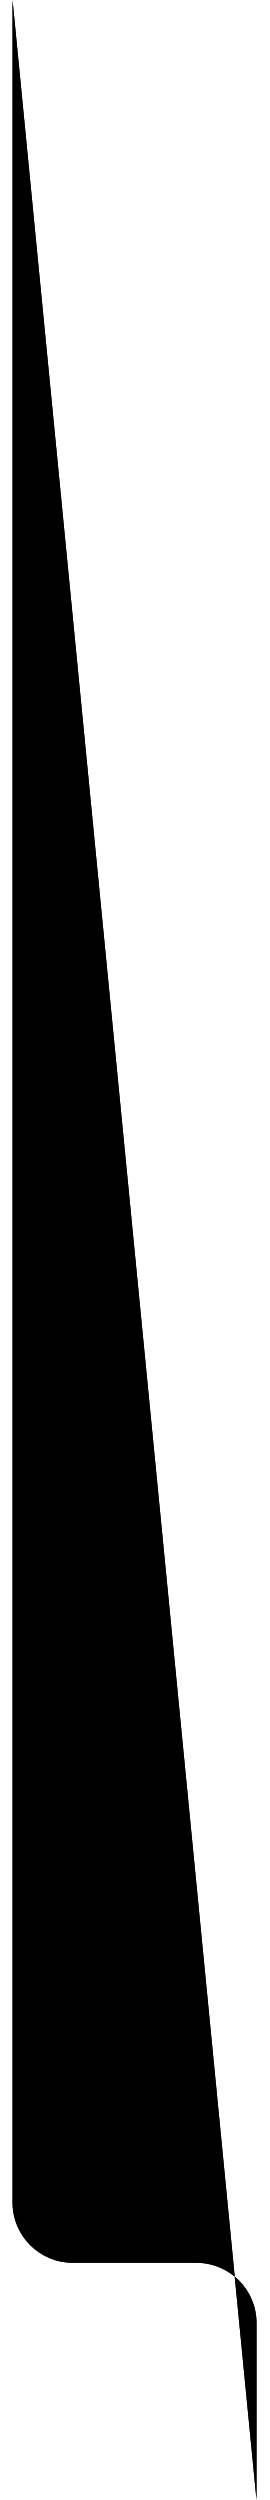
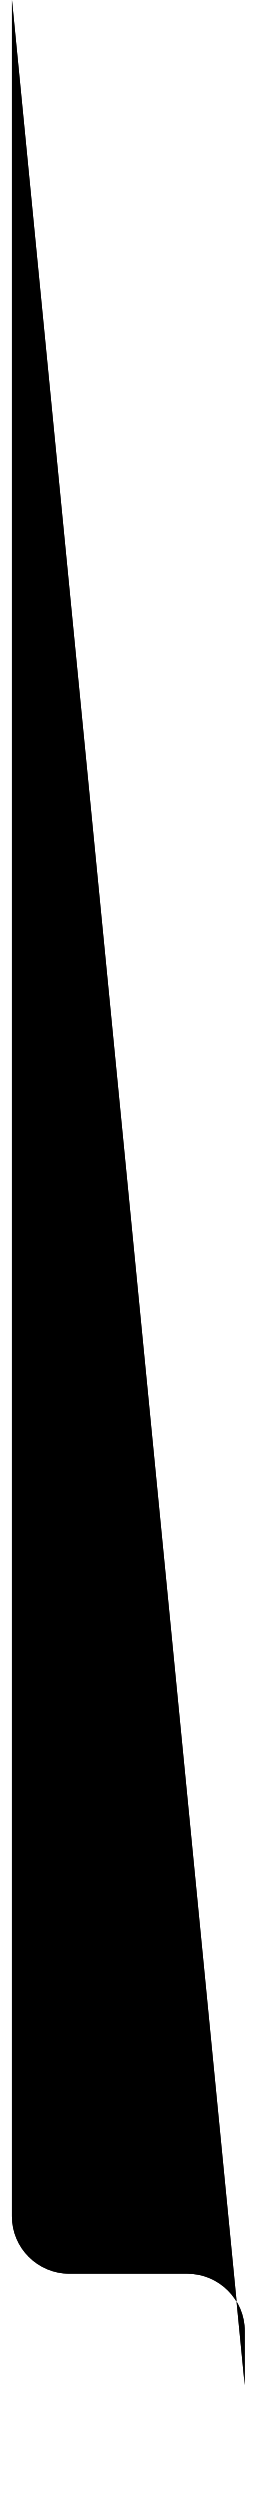
- <svg xmlns="http://www.w3.org/2000/svg" id="section3-pipe-small" class="pipe -small" viewBox="0 0 107.4 997">
-   <path class="background" d="M5 0v878.4c0 13.3 10.8 24 24 24h49.3c13.3 0 24 10.8 24 24V997" />
-   <path class="foreground" d="M5 0v878.4c0 13.3 10.8 24 24 24h49.3c13.3 0 24 10.8 24 24V997" />
+ <svg xmlns="http://www.w3.org/2000/svg" id="section3-pipe-small" class="pipe -small" viewBox="0 0 107.4 1045">
+   <path class="background" d="M5 0v926.4c0 13.3 10.8 24 24 24h49.3c13.3 0 24 10.8 24 24V997" />
+   <path class="foreground" d="M5 0v926.4c0 13.3 10.8 24 24 24h49.3c13.3 0 24 10.8 24 24V997" />
</svg>
